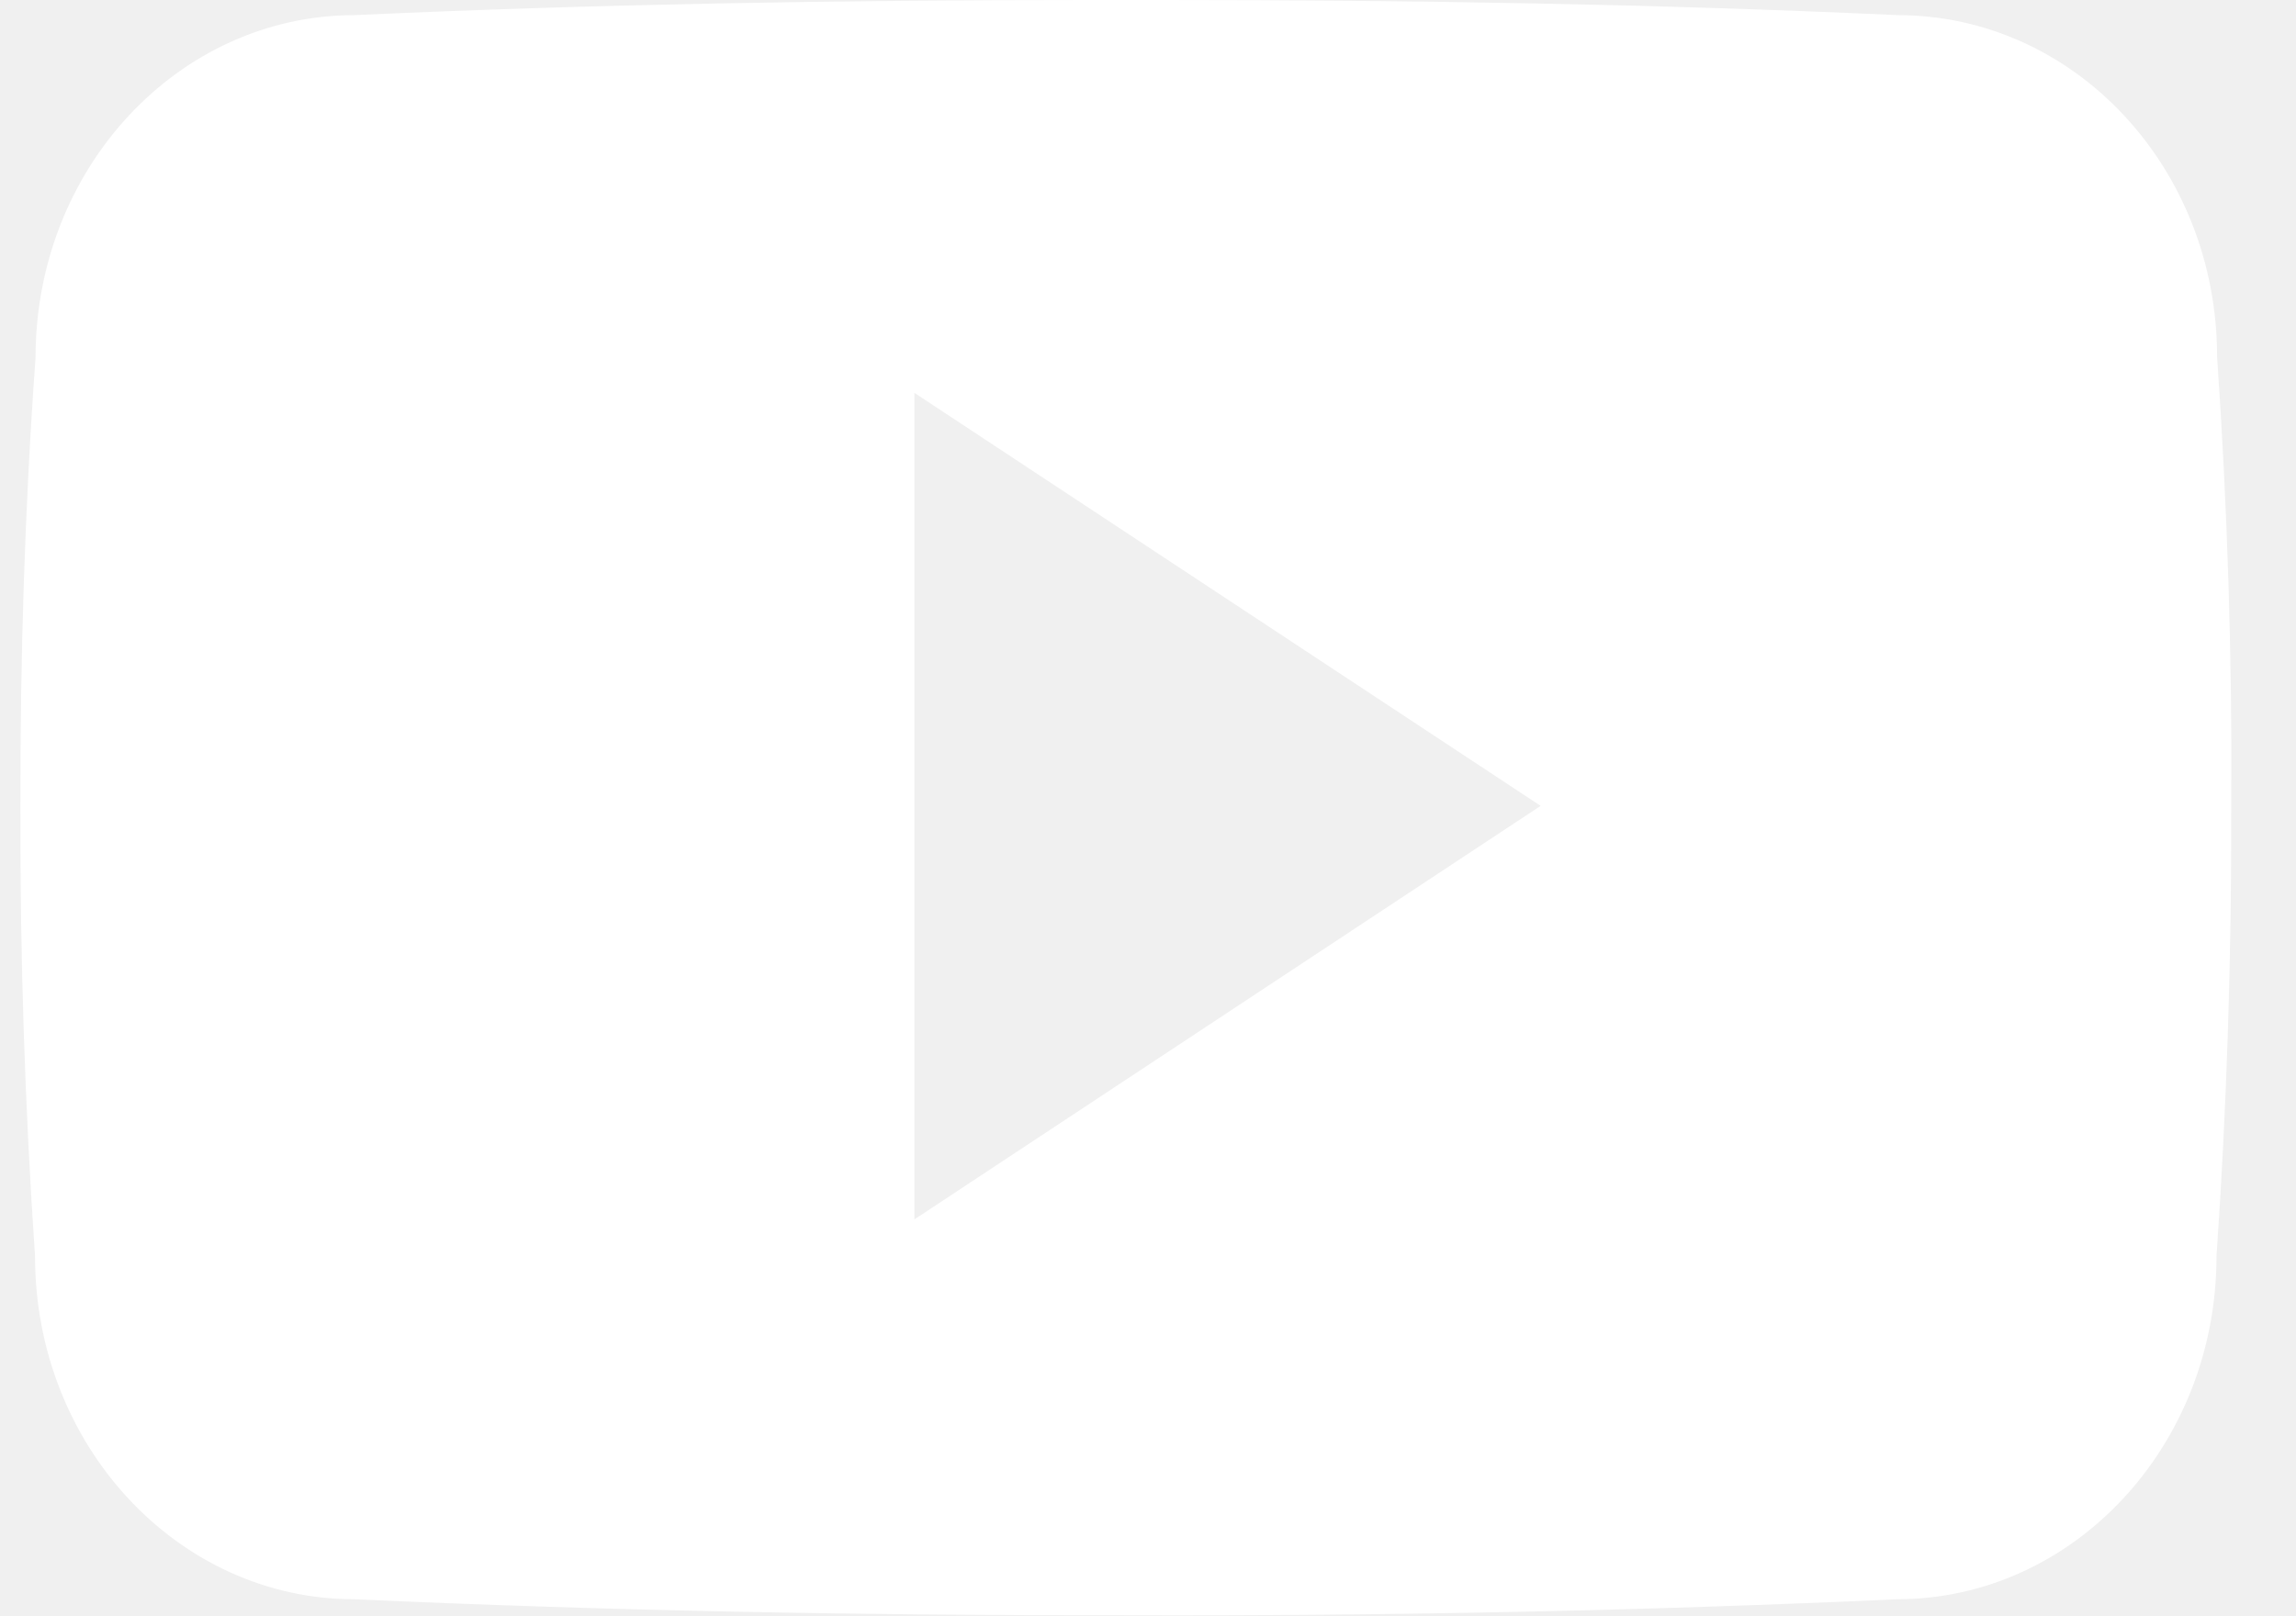
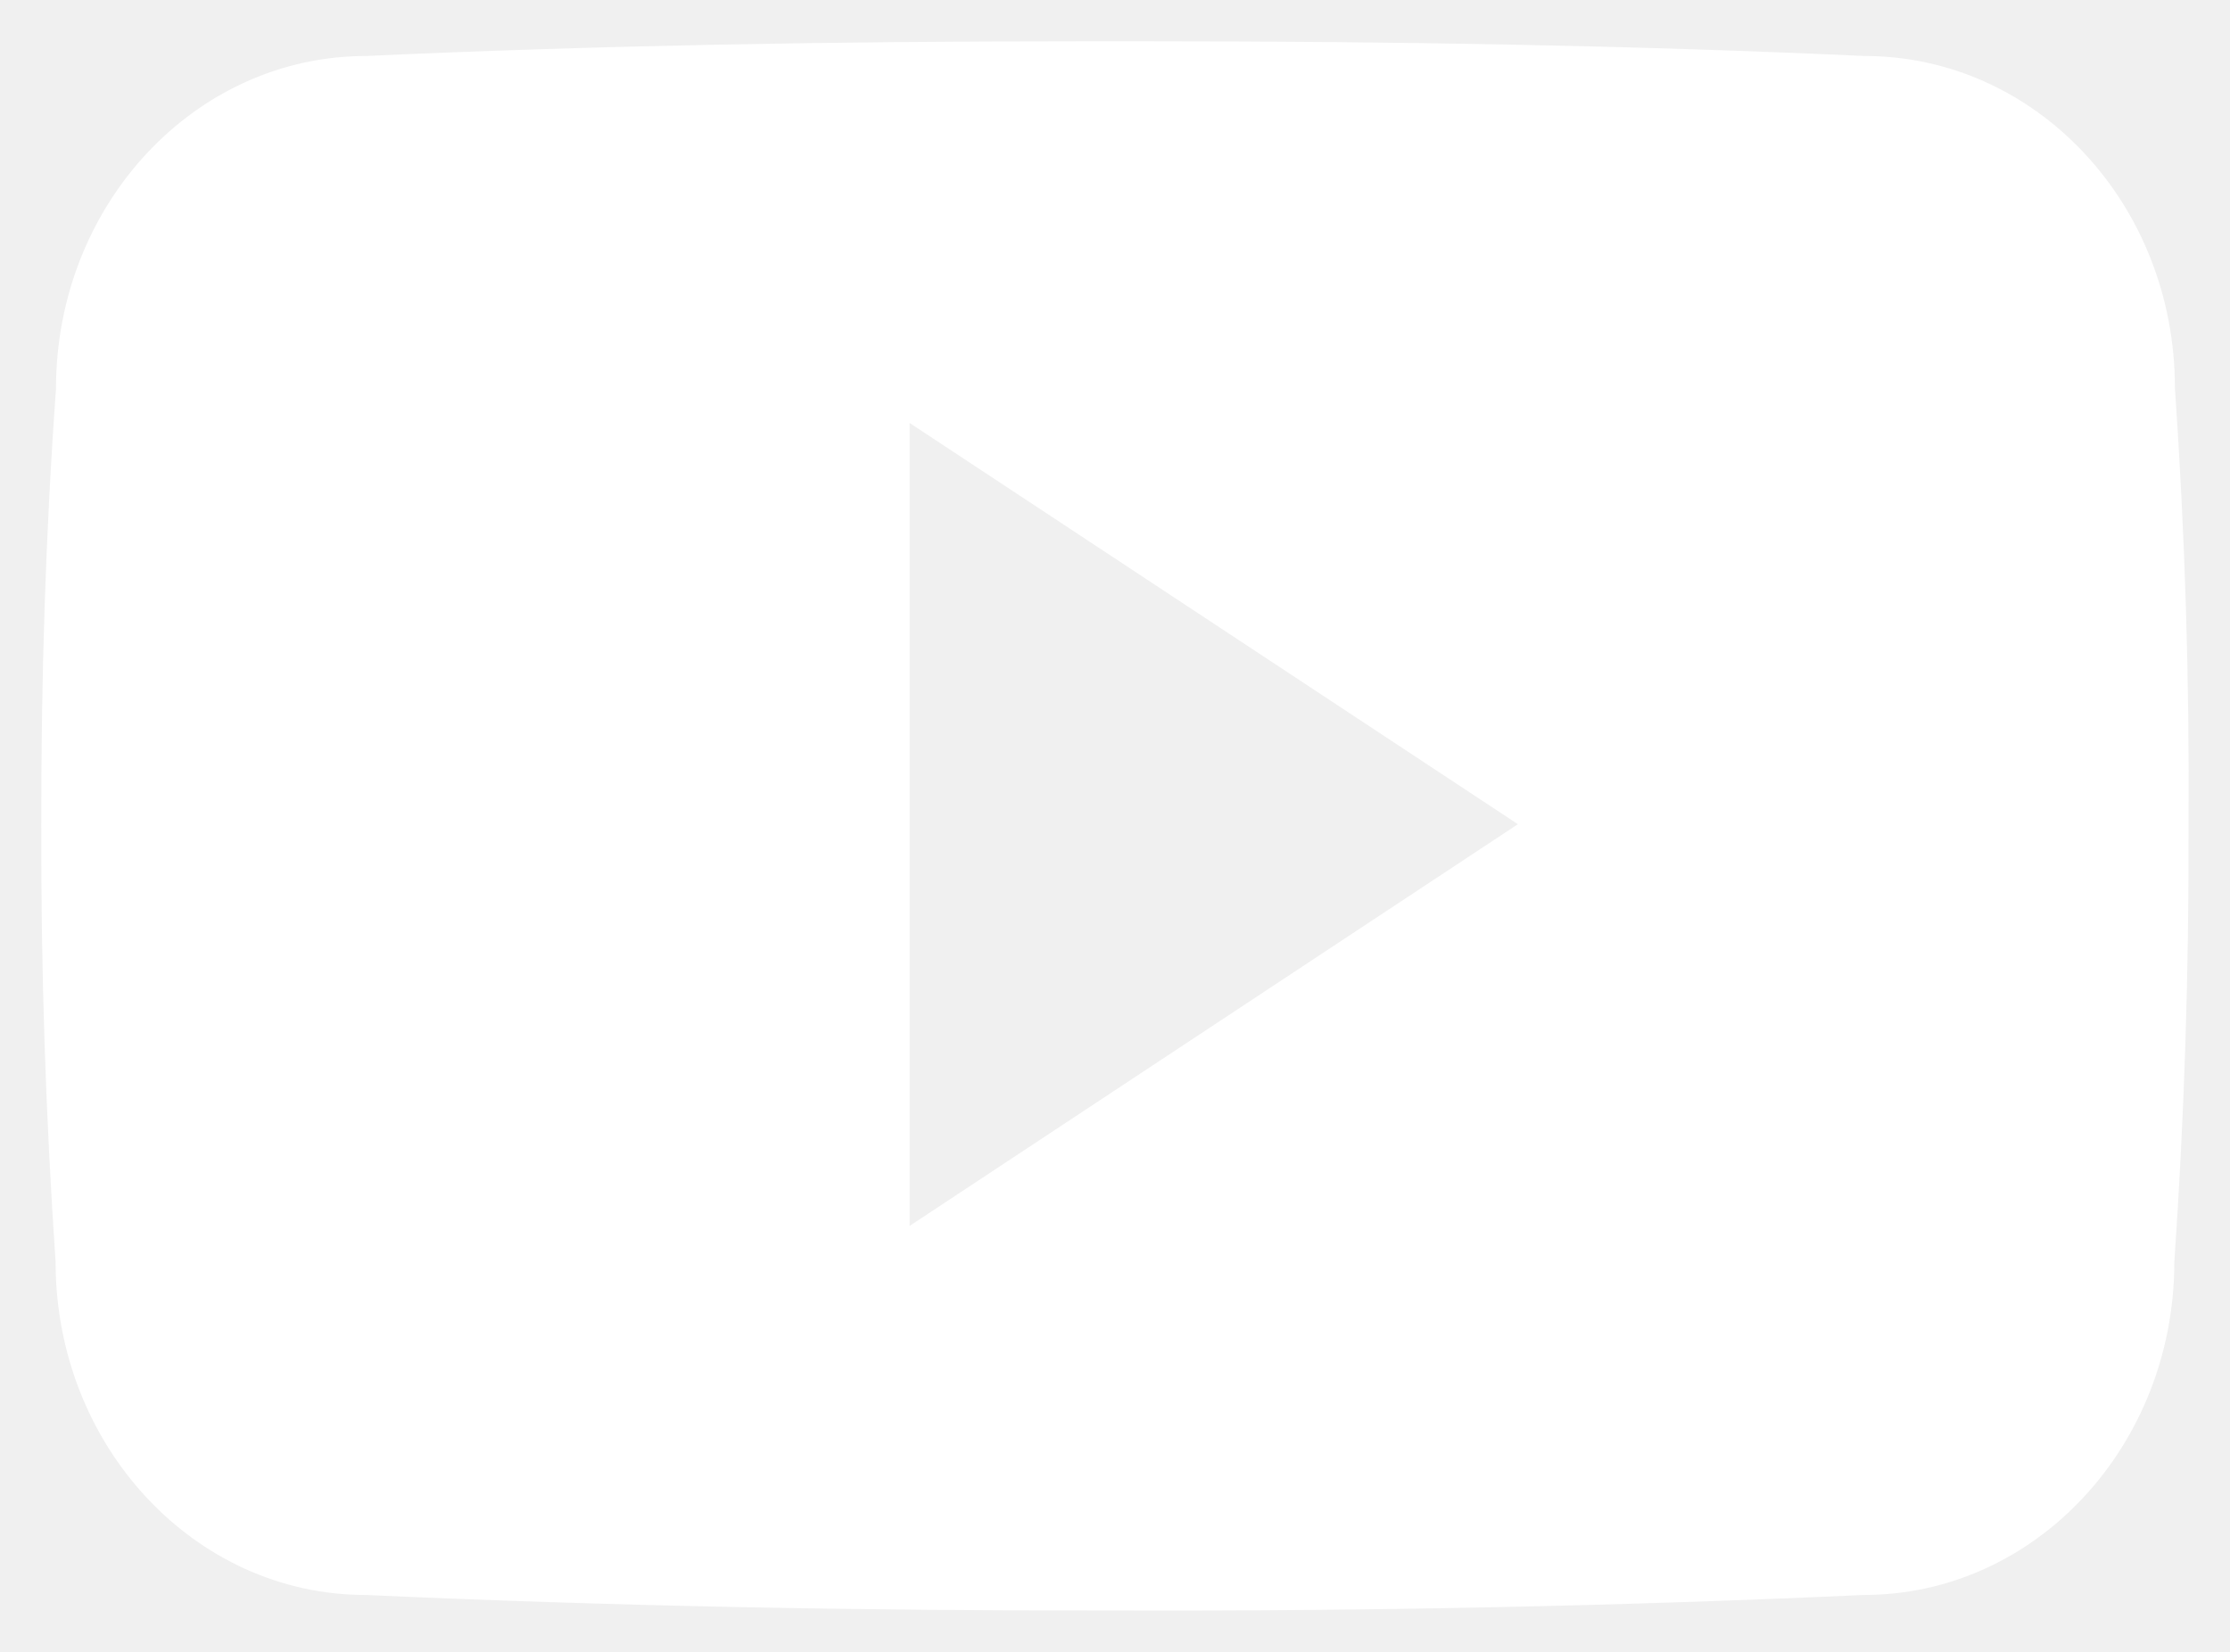
- <svg xmlns="http://www.w3.org/2000/svg" width="27" height="19" viewBox="0 0 27 19" fill="none">
-   <path d="M26.072 4.195C26.072 1.969 24.391 0.178 22.314 0.178C19.5 0.049 16.631 0 13.698 0H12.784C9.859 0 6.984 0.049 4.171 0.178C2.099 0.178 0.418 1.979 0.418 4.206C0.291 5.967 0.237 7.728 0.24 9.489C0.235 11.251 0.292 13.014 0.412 14.778C0.412 17.005 2.094 18.811 4.166 18.811C7.122 18.945 10.154 19.004 13.236 18.999C16.324 19.009 19.348 18.946 22.307 18.811C24.384 18.811 26.065 17.005 26.065 14.778C26.187 13.012 26.243 11.251 26.238 9.484C26.25 7.723 26.194 5.96 26.072 4.195ZM10.753 14.343V4.621L18.117 9.479L10.753 14.343Z" fill="white" />
+ <svg xmlns="http://www.w3.org/2000/svg" width="27" height="20" viewBox="0 0 27 20" fill="none">
+   <path d="M26.333 4.695C26.333 2.469 24.652 0.678 22.575 0.678C19.761 0.549 16.892 0.5 13.959 0.5H13.045C10.12 0.5 7.245 0.549 4.431 0.678C2.359 0.678 0.678 2.479 0.678 4.706C0.551 6.467 0.497 8.228 0.5 9.989C0.495 11.751 0.553 13.514 0.673 15.278C0.673 17.505 2.354 19.311 4.426 19.311C7.382 19.445 10.414 19.504 13.497 19.499C16.585 19.509 19.608 19.446 22.567 19.311C24.645 19.311 26.326 17.505 26.326 15.278C26.448 13.512 26.504 11.751 26.498 9.984C26.51 8.223 26.455 6.46 26.333 4.695ZM11.013 14.843V5.121L18.378 9.979L11.013 14.843Z" fill="white" />
</svg>
